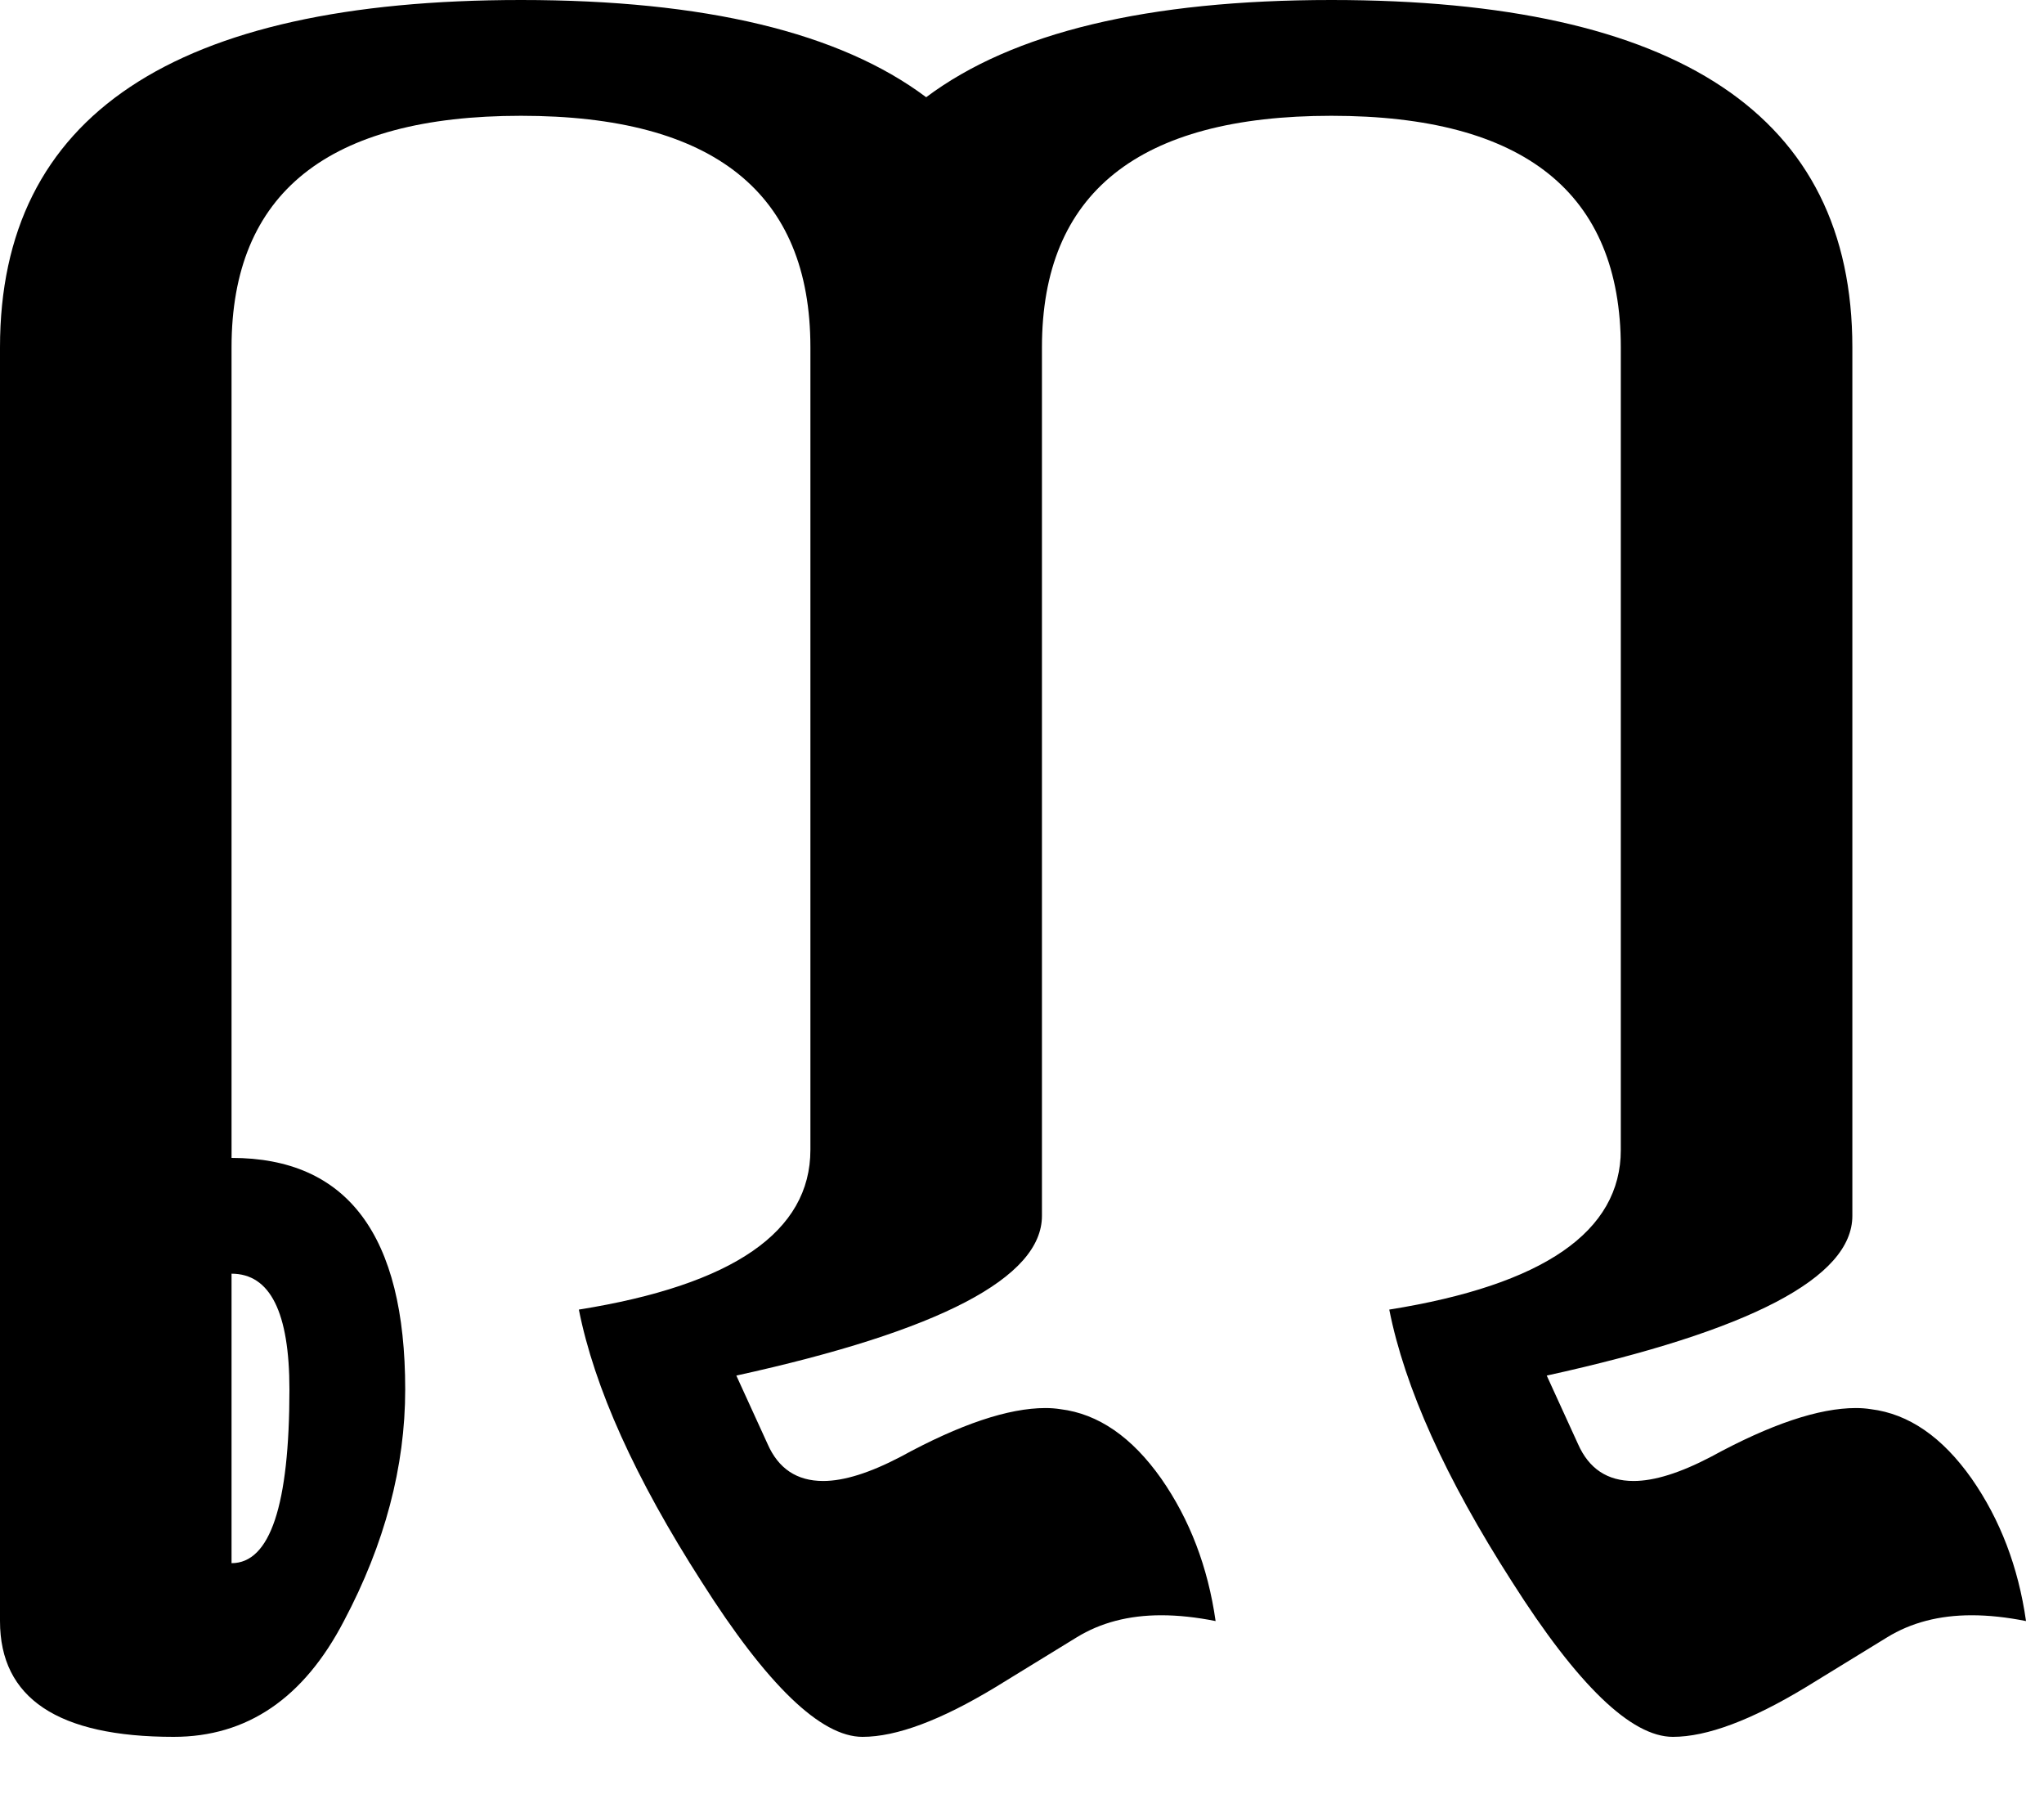
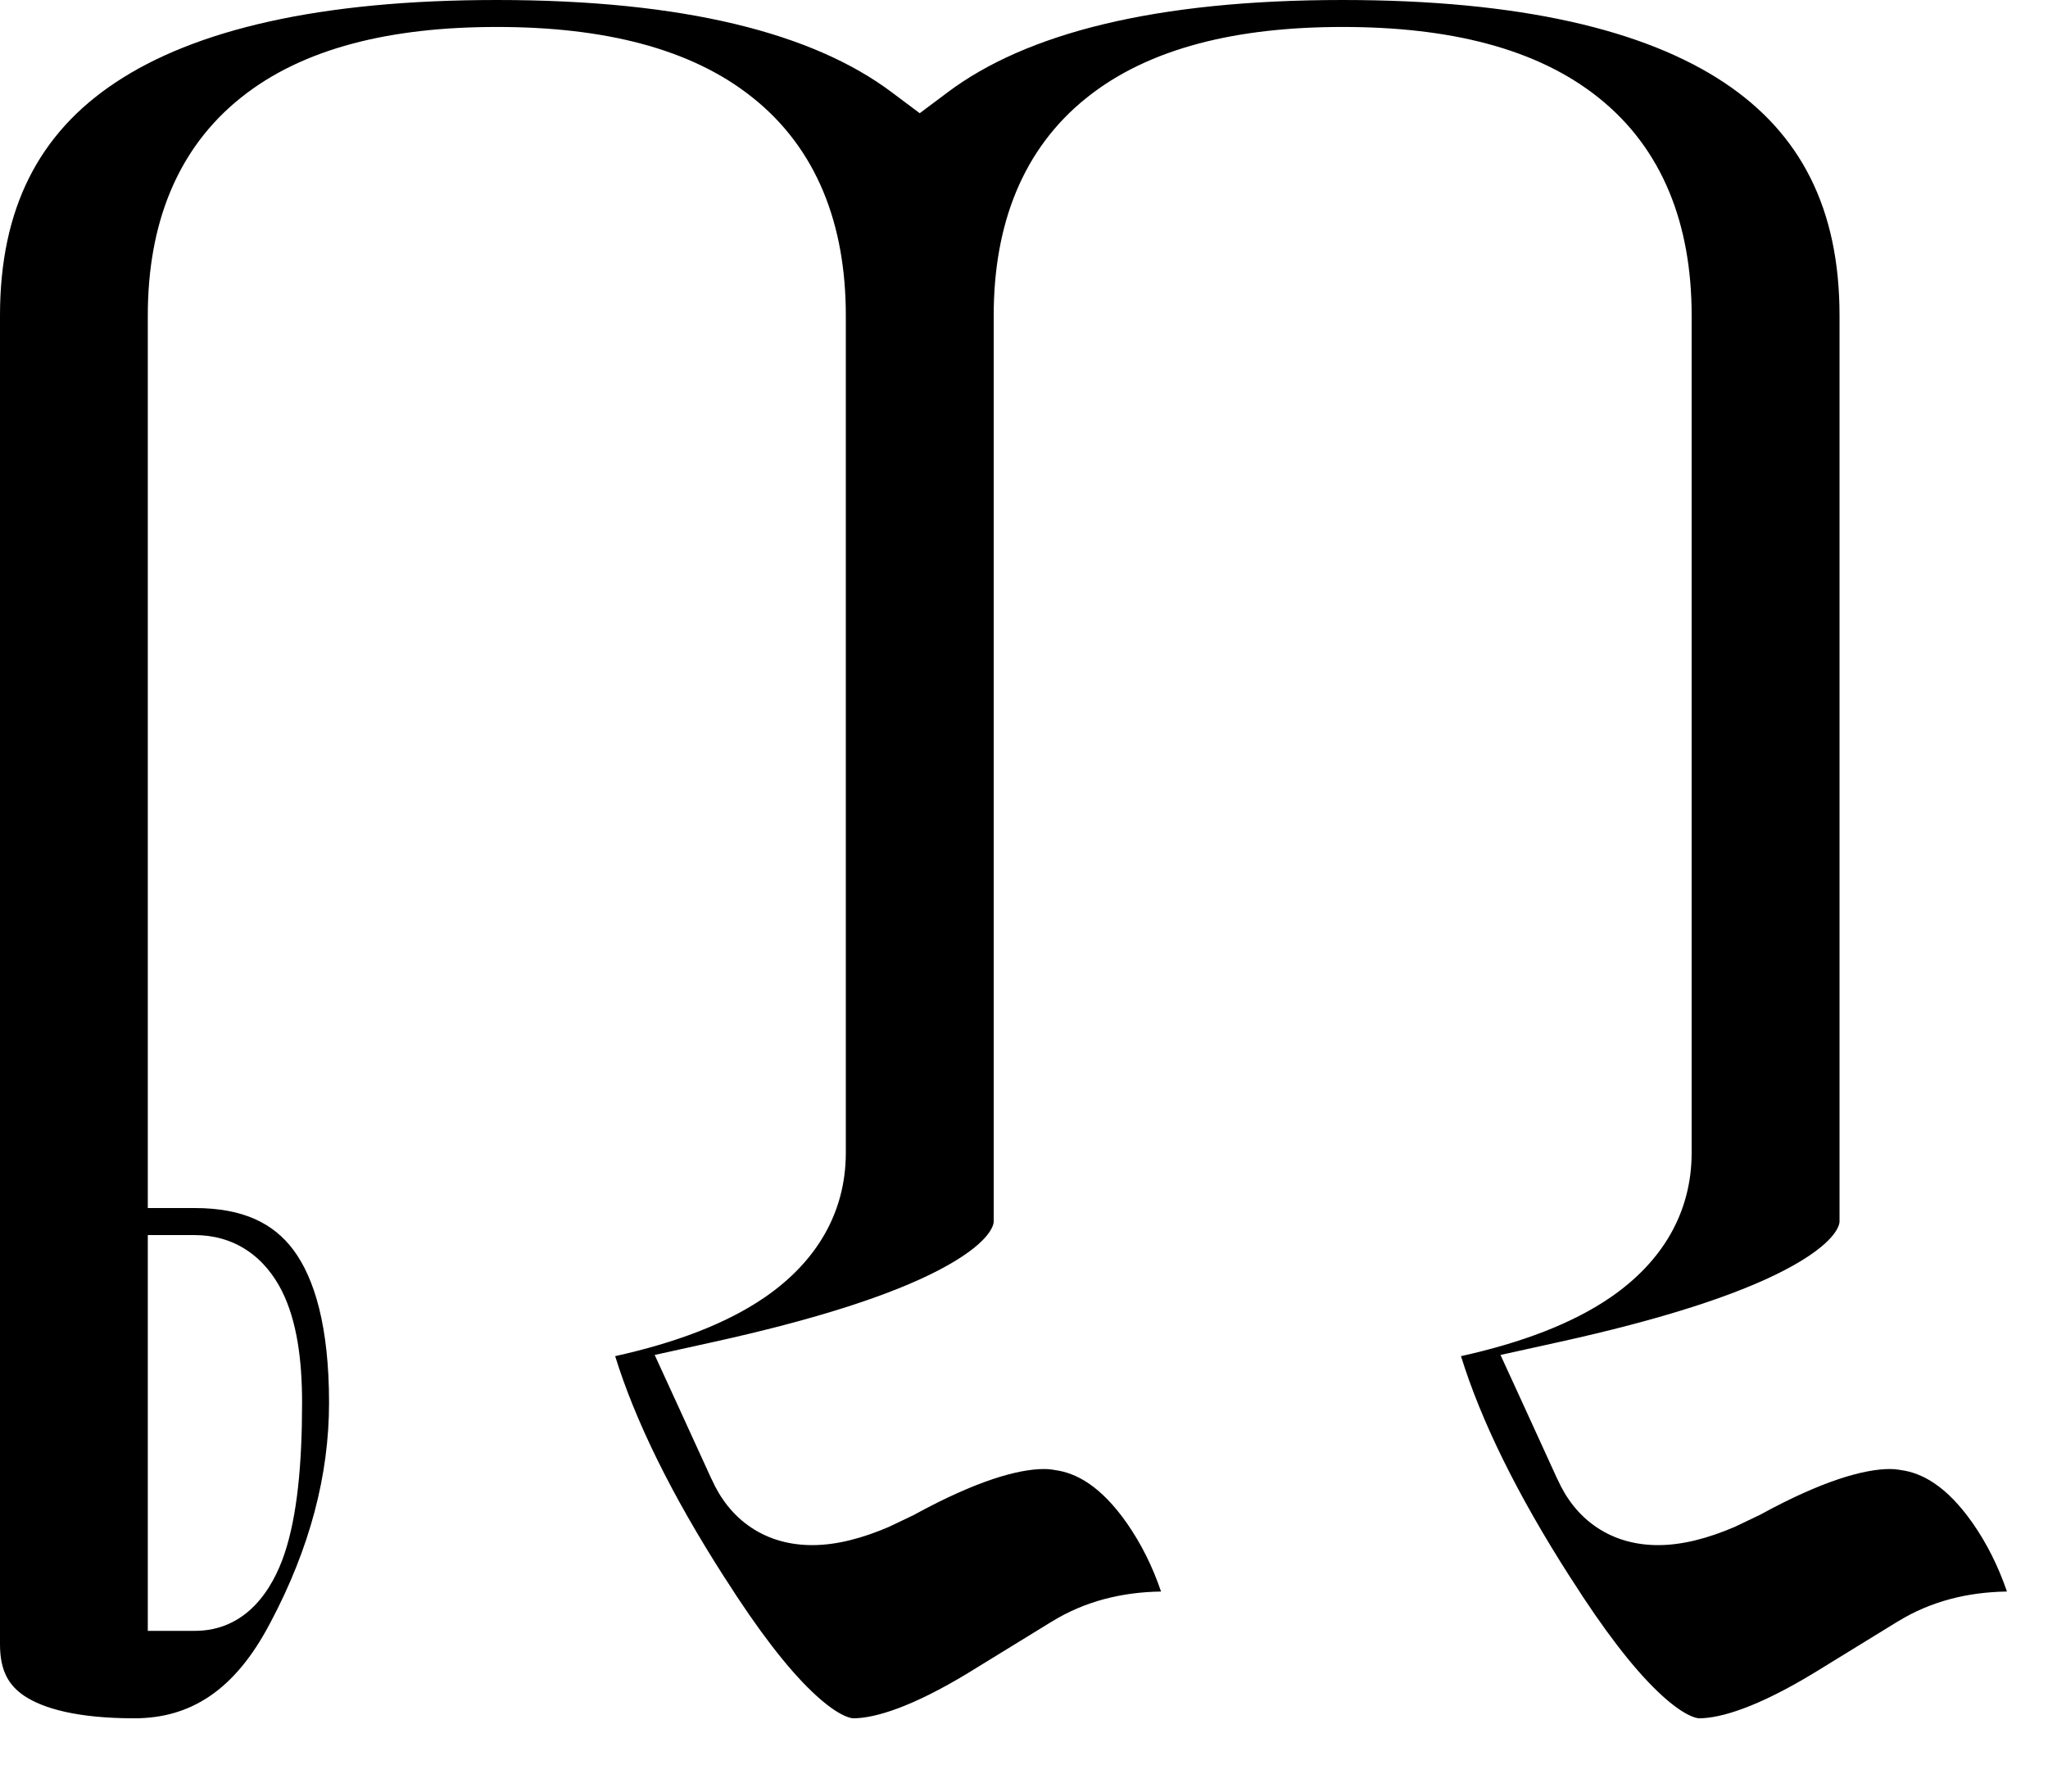
- <svg xmlns="http://www.w3.org/2000/svg" width="25" height="22" viewBox="0 0 25 22" fill="none">
-   <path d="M2.832 15.576C3.304 15.576 3.54 16.048 3.54 16.992C3.54 18.408 3.304 19.116 2.832 19.116V15.576ZM0 19.824C0 20.768 0.708 21.24 2.124 21.24C3.021 21.24 3.715 20.768 4.206 19.824C4.706 18.88 4.956 17.936 4.956 16.992C4.956 15.104 4.248 14.16 2.832 14.16V4.248C2.832 2.36 4.012 1.416 6.372 1.416C8.732 1.416 9.912 2.36 9.912 4.248V14.061C9.912 15.062 8.968 15.713 7.08 16.015C7.269 16.969 7.769 18.078 8.581 19.343C9.383 20.608 10.04 21.24 10.549 21.24C10.965 21.24 11.508 21.037 12.178 20.631L13.169 20.023C13.462 19.843 13.806 19.753 14.203 19.753C14.41 19.753 14.632 19.777 14.868 19.824C14.774 19.163 14.552 18.583 14.203 18.082C13.844 17.573 13.433 17.29 12.971 17.233C12.914 17.224 12.853 17.219 12.787 17.219C12.334 17.219 11.743 17.417 11.017 17.814C10.639 18.012 10.323 18.111 10.068 18.111C9.747 18.111 9.52 17.96 9.388 17.658L9.006 16.822C11.498 16.275 12.744 15.623 12.744 14.868V4.248C12.744 2.36 13.924 1.416 16.284 1.416C18.644 1.416 19.824 2.36 19.824 4.248V14.061C19.824 15.062 18.88 15.713 16.992 16.015C17.181 16.969 17.681 18.078 18.493 19.343C19.296 20.608 19.952 21.24 20.461 21.24C20.877 21.24 21.42 21.037 22.09 20.631L23.081 20.023C23.374 19.843 23.718 19.753 24.115 19.753C24.322 19.753 24.544 19.777 24.78 19.824C24.686 19.163 24.464 18.583 24.115 18.082C23.756 17.573 23.345 17.29 22.883 17.233C22.826 17.224 22.765 17.219 22.699 17.219C22.246 17.219 21.656 17.417 20.929 17.814C20.551 18.012 20.235 18.111 19.98 18.111C19.659 18.111 19.433 17.96 19.3 17.658L18.918 16.822C21.41 16.275 22.656 15.623 22.656 14.868V4.248C22.656 1.416 20.532 0 16.284 0C14.037 0 12.385 0.396 11.328 1.189C10.271 0.396 8.619 0 6.372 0C2.124 0 0 1.416 0 4.248V19.824Z" fill="black" />
+ <svg xmlns="http://www.w3.org/2000/svg" width="24" height="21" viewBox="0 0 24 21" fill="none">
+   <path d="M15.734 0C17.814 0 19.278 0.35 20.208 0.97C21.098 1.563 21.557 2.442 21.557 3.698V14.318C21.557 14.36 21.515 14.573 20.917 14.886C20.359 15.178 19.48 15.465 18.25 15.735L17.584 15.882L17.868 16.501L18.25 17.337H18.251C18.35 17.56 18.5 17.762 18.715 17.905C18.934 18.051 19.181 18.111 19.431 18.111C19.719 18.111 20.021 18.029 20.327 17.898L20.635 17.751L20.643 17.746C21.345 17.363 21.837 17.219 22.149 17.219C22.189 17.219 22.22 17.222 22.242 17.226L22.254 17.227L22.267 17.23C22.527 17.262 22.814 17.422 23.115 17.85C23.285 18.093 23.418 18.361 23.519 18.655C23.054 18.662 22.623 18.771 22.244 19.004H22.243L21.255 19.611C20.607 20.004 20.172 20.14 19.912 20.141C19.877 20.141 19.718 20.109 19.419 19.82C19.136 19.548 18.799 19.114 18.408 18.498L18.406 18.496C17.772 17.508 17.352 16.642 17.121 15.896C17.833 15.738 18.428 15.514 18.879 15.203C19.474 14.792 19.824 14.22 19.824 13.511V3.698C19.824 2.633 19.486 1.746 18.733 1.145C18.004 0.561 16.973 0.316 15.734 0.316C14.496 0.316 13.464 0.561 12.735 1.145C11.983 1.746 11.645 2.633 11.645 3.698V14.318C11.645 14.36 11.603 14.573 11.005 14.886C10.447 15.178 9.568 15.465 8.338 15.735L7.672 15.882L7.956 16.501L8.338 17.337H8.339C8.438 17.56 8.588 17.762 8.803 17.905C9.021 18.051 9.269 18.111 9.519 18.111C9.807 18.111 10.109 18.029 10.415 17.898L10.723 17.751L10.73 17.746C11.433 17.363 11.924 17.219 12.237 17.219C12.277 17.219 12.307 17.222 12.33 17.226L12.342 17.227L12.354 17.23C12.615 17.262 12.902 17.422 13.203 17.85C13.373 18.093 13.506 18.361 13.606 18.655C13.142 18.662 12.711 18.771 12.332 19.004H12.331L11.343 19.611C10.695 20.004 10.26 20.14 10 20.141C9.964 20.141 9.806 20.109 9.507 19.82C9.224 19.548 8.887 19.114 8.496 18.498L8.494 18.496C7.86 17.508 7.44 16.642 7.209 15.896C7.921 15.738 8.516 15.514 8.967 15.203C9.562 14.792 9.912 14.22 9.912 13.511V3.698C9.912 2.633 9.574 1.746 8.821 1.145C8.092 0.561 7.061 0.316 5.822 0.316C4.583 0.316 3.552 0.561 2.823 1.145C2.071 1.746 1.732 2.633 1.732 3.698V14.16H2.282C2.856 14.16 3.207 14.343 3.436 14.648C3.687 14.983 3.856 15.551 3.856 16.442C3.856 17.285 3.634 18.141 3.17 19.017L3.168 19.02C2.75 19.823 2.223 20.141 1.574 20.141C0.91 20.141 0.508 20.027 0.286 19.879C0.104 19.757 0 19.586 0 19.274V3.698C0 2.442 0.458 1.563 1.349 0.97C2.278 0.35 3.742 0 5.822 0C8.025 0 9.533 0.393 10.448 1.08L10.778 1.327L11.108 1.08C12.024 0.393 13.531 0 15.734 0ZM1.732 19.116H2.282C2.884 19.116 3.193 18.635 3.335 18.209C3.482 17.769 3.54 17.166 3.54 16.442C3.54 15.942 3.48 15.486 3.305 15.135C3.213 14.952 3.082 14.781 2.897 14.657C2.709 14.531 2.496 14.477 2.282 14.477H1.732V19.116Z" fill="black" />
</svg>
